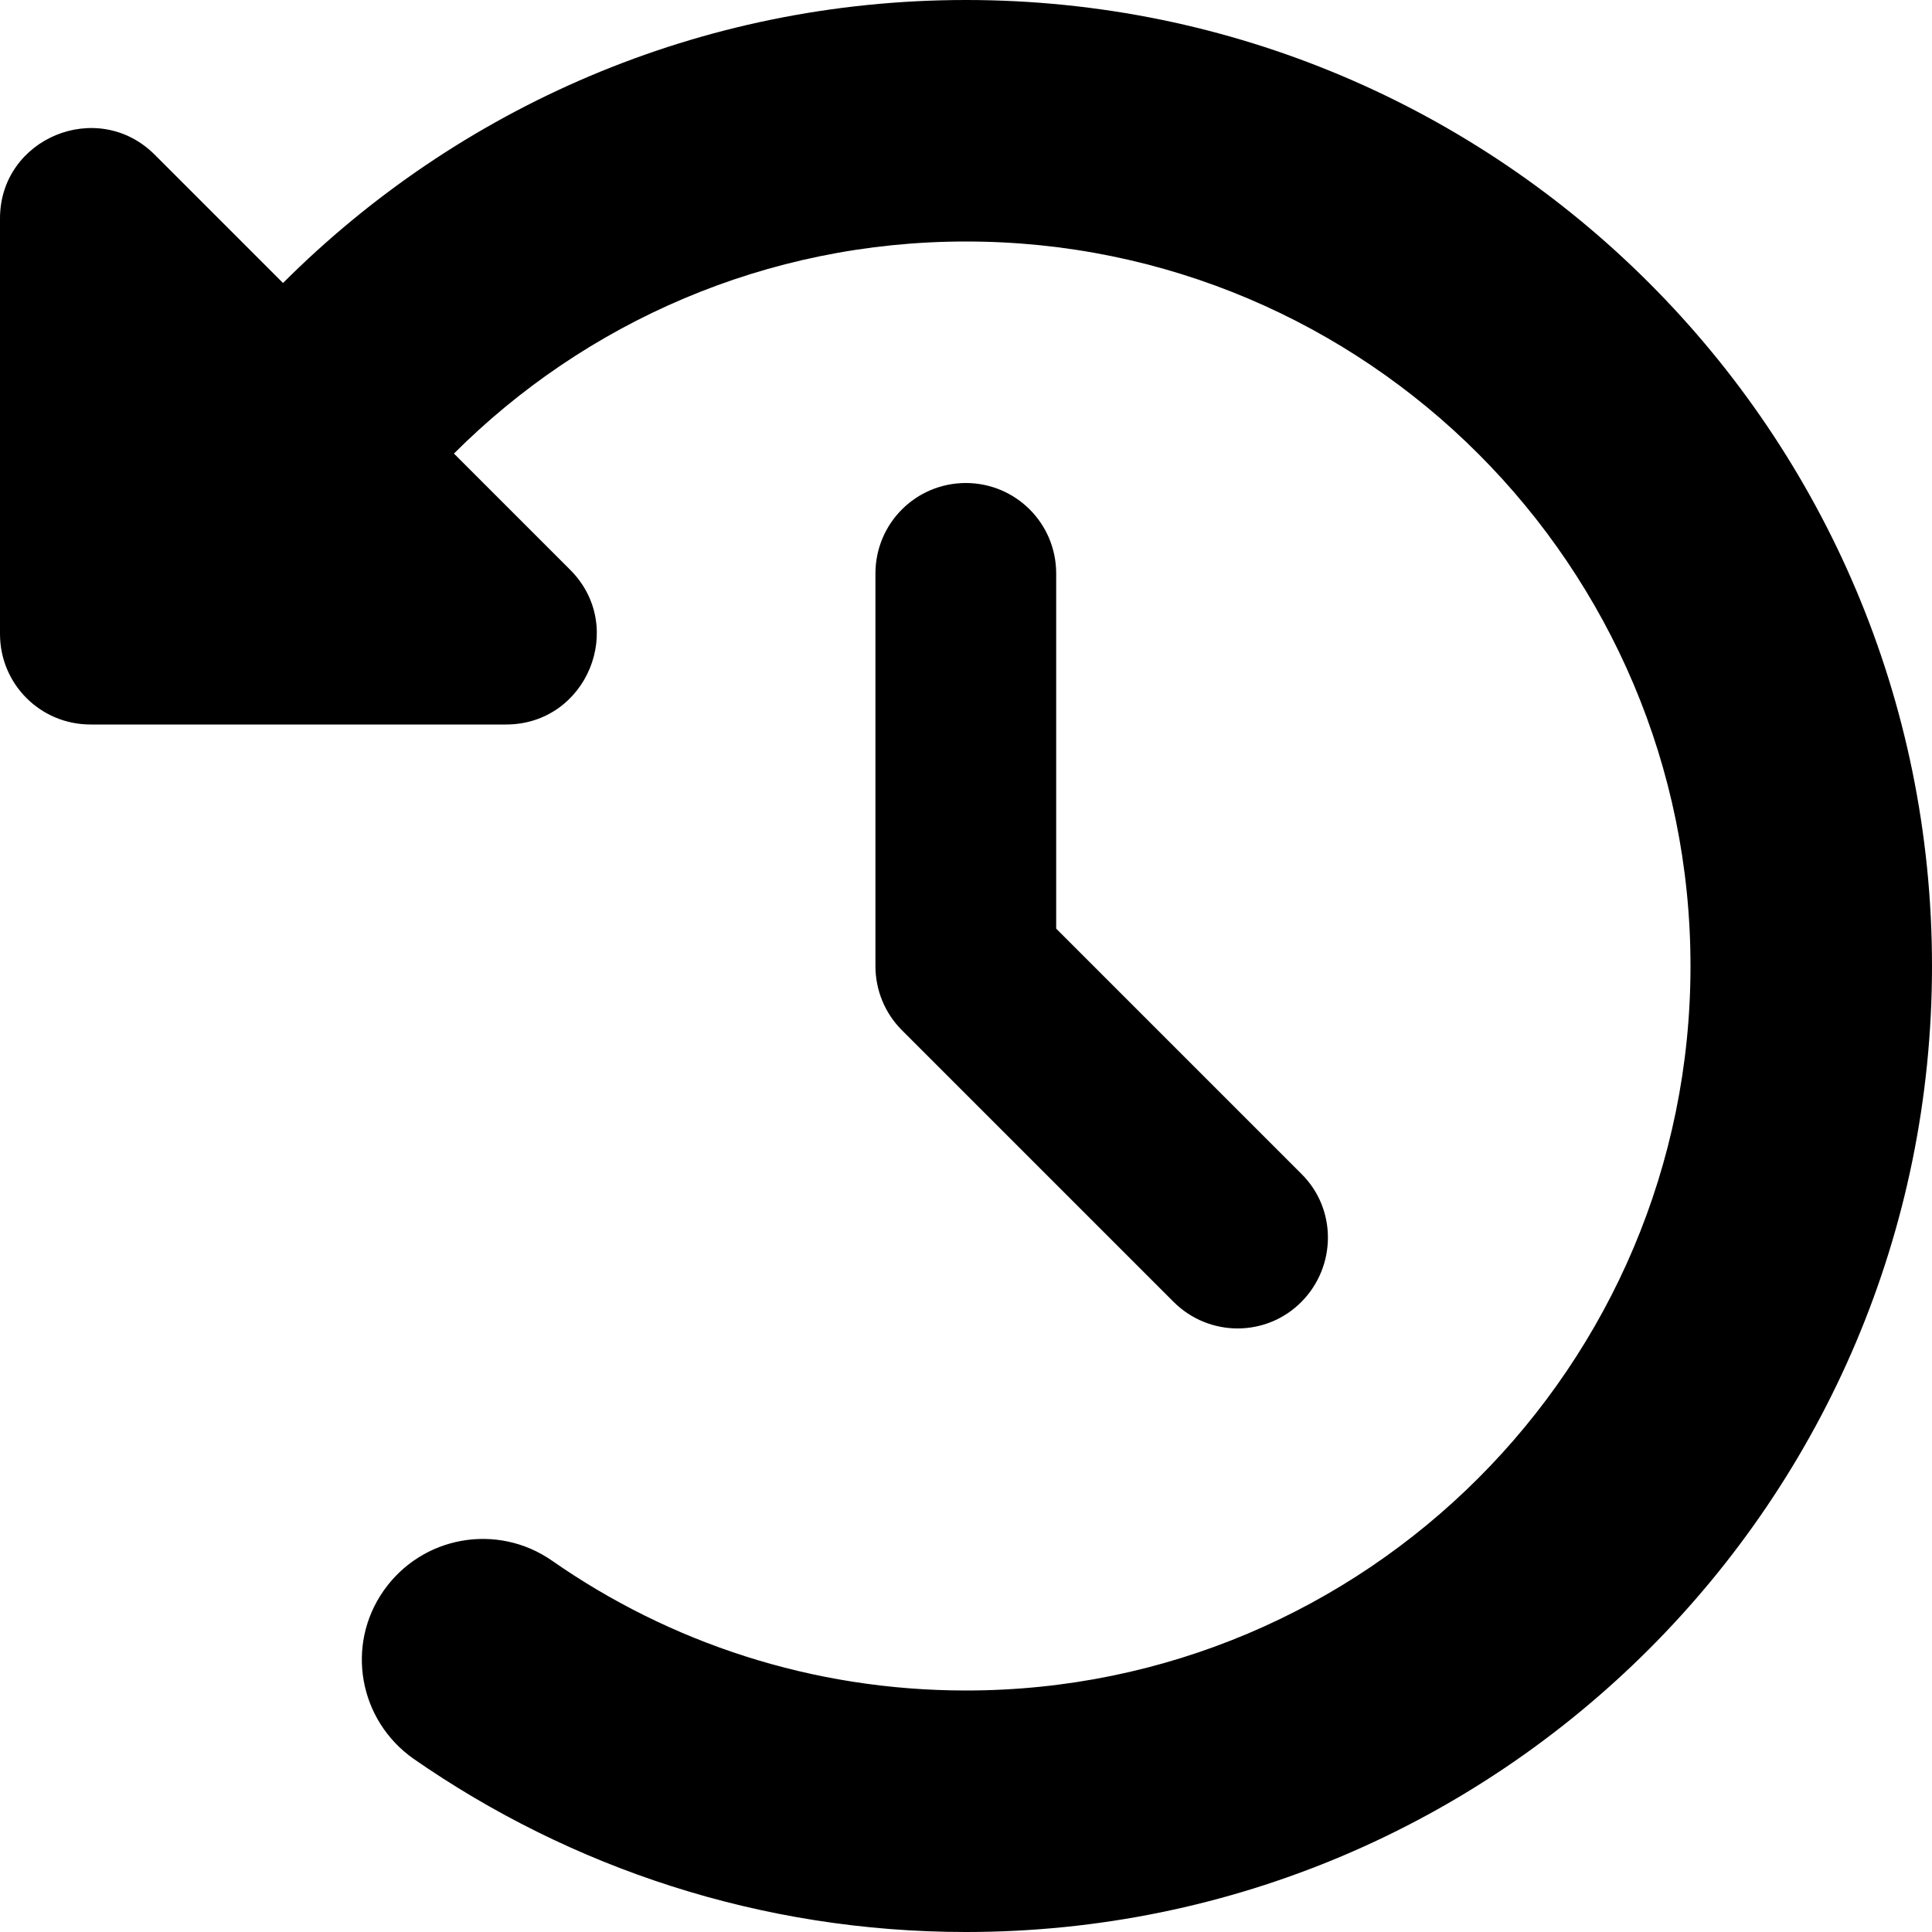
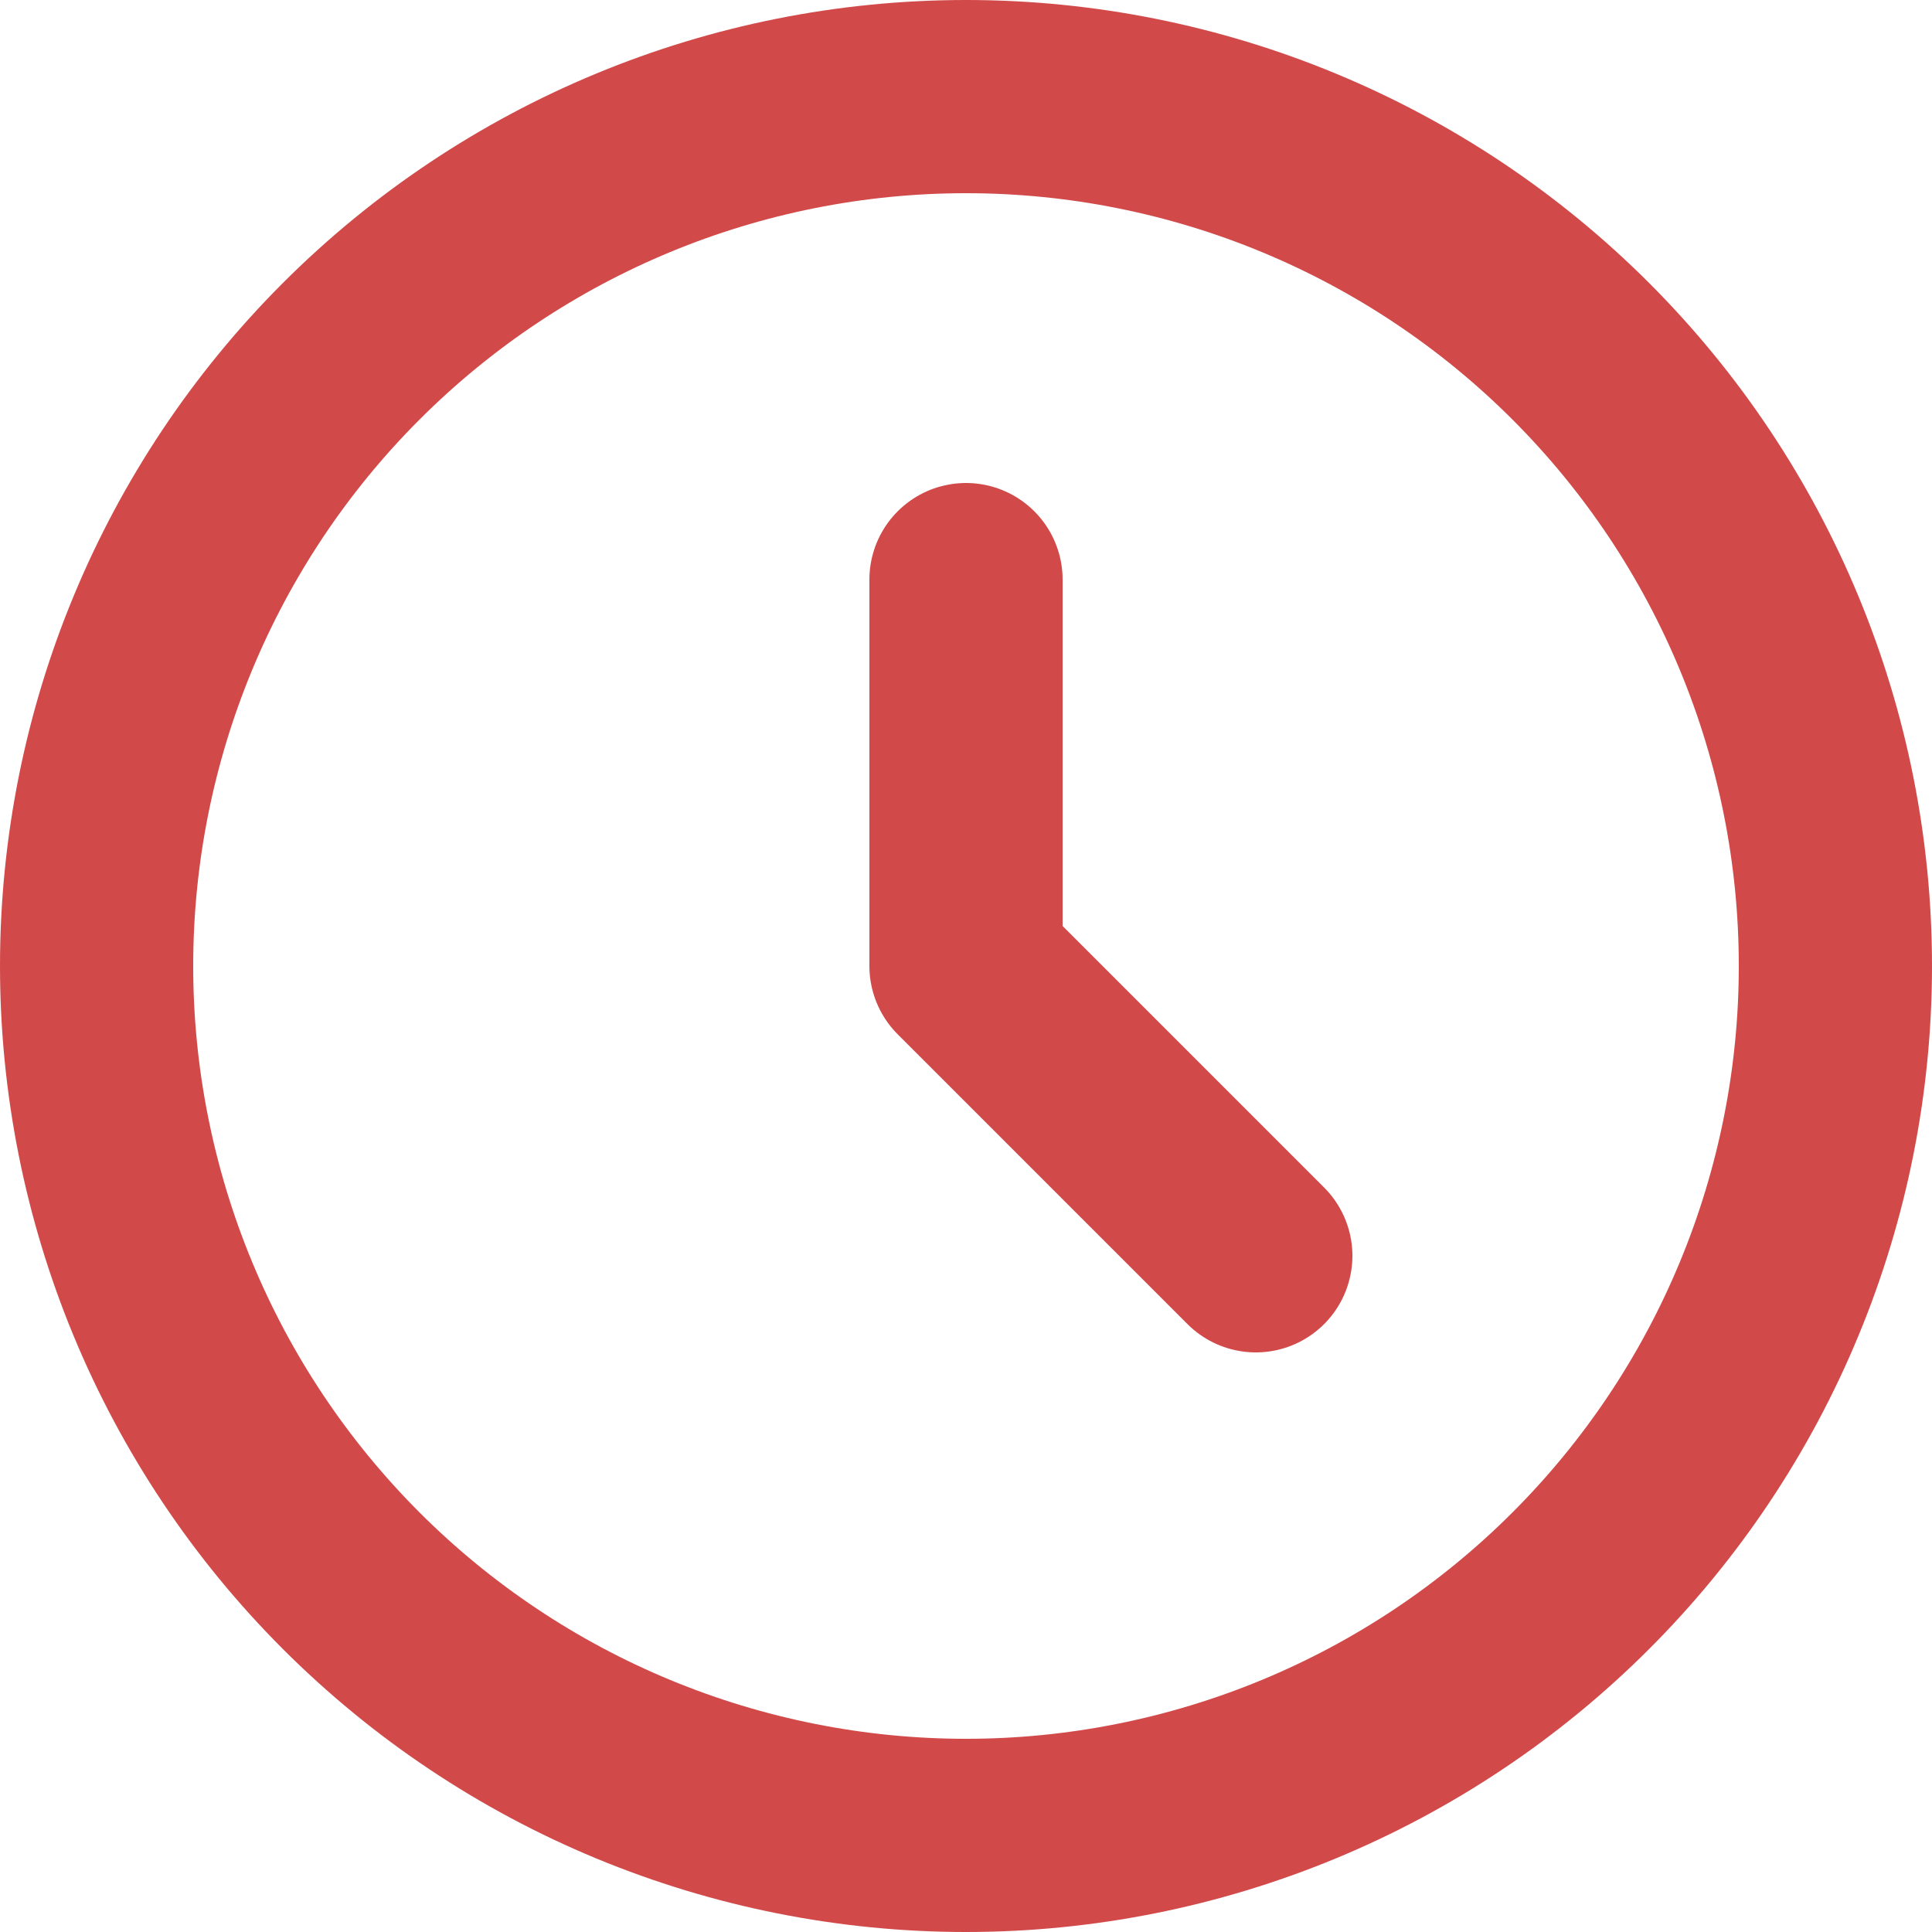
- <svg xmlns="http://www.w3.org/2000/svg" viewBox="0 0 512 512">
-   <path d="M75 75L41 41C25.9 25.9 0 36.6 0 57.9V168c0 13.3 10.7 24 24 24H134.1c21.4 0 32.1-25.9 17-41l-30.8-30.8C155 85.5 203 64 256 64c106 0 192 86 192 192s-86 192-192 192c-40.8 0-78.6-12.7-109.7-34.4c-14.5-10.1-34.4-6.6-44.6 7.9s-6.6 34.4 7.9 44.6C151.2 495 201.7 512 256 512c141.4 0 256-114.6 256-256S397.4 0 256 0C185.3 0 121.3 28.7 75 75zm181 53c-13.3 0-24 10.7-24 24V256c0 6.4 2.5 12.5 7 17l72 72c9.4 9.4 24.6 9.4 33.9 0s9.4-24.6 0-33.9l-65-65V152c0-13.3-10.7-24-24-24z" />
+ <svg xmlns="http://www.w3.org/2000/svg" width="20" height="20" viewBox="0 0 20 20" fill="none">
+   <path d="M10 6V10L13 13M19 10C19 11.182 18.767 12.352 18.315 13.444C17.863 14.536 17.2 15.528 16.364 16.364C15.528 17.2 14.536 17.863 13.444 18.315C12.352 18.767 11.182 19 10 19C8.818 19 7.648 18.767 6.556 18.315C5.464 17.863 4.472 17.2 3.636 16.364C2.8 15.528 2.137 14.536 1.685 13.444C1.233 12.352 1 11.182 1 10C1 7.613 1.948 5.324 3.636 3.636C5.324 1.948 7.613 1 10 1C12.387 1 14.676 1.948 16.364 3.636C18.052 5.324 19 7.613 19 10Z" stroke="#D24949" stroke-width="2" stroke-linecap="round" stroke-linejoin="round" />
</svg>
